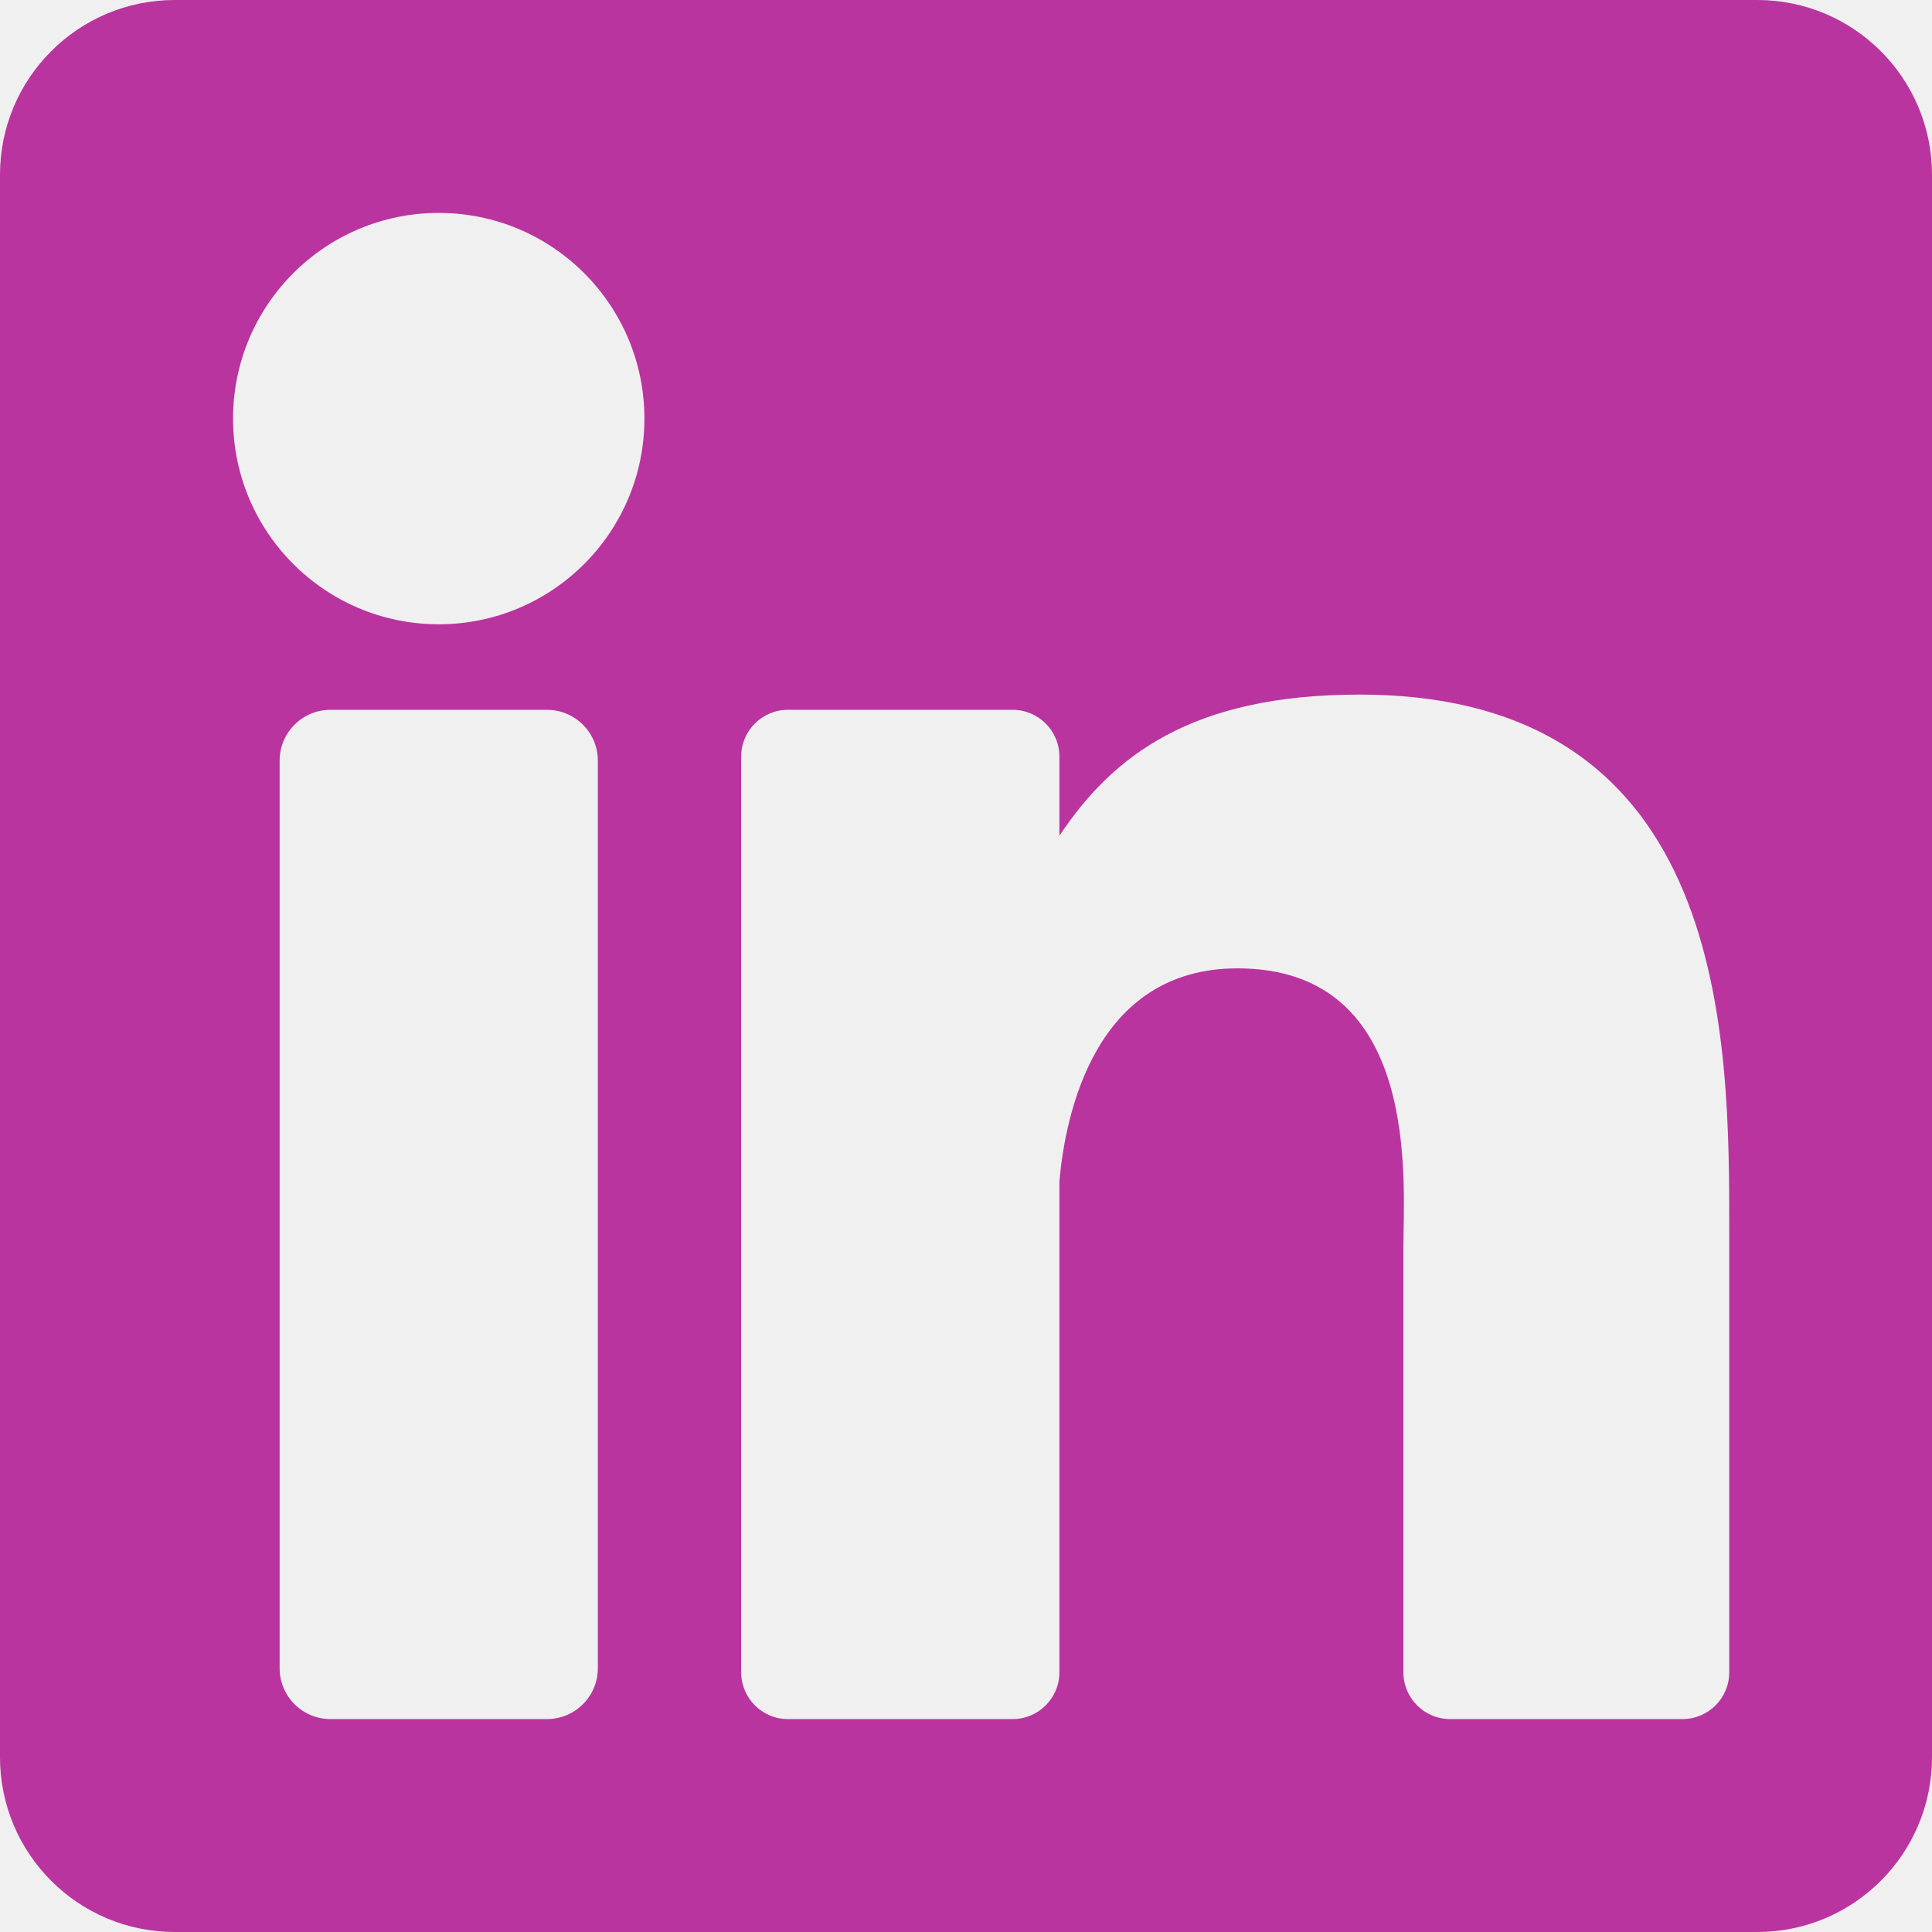
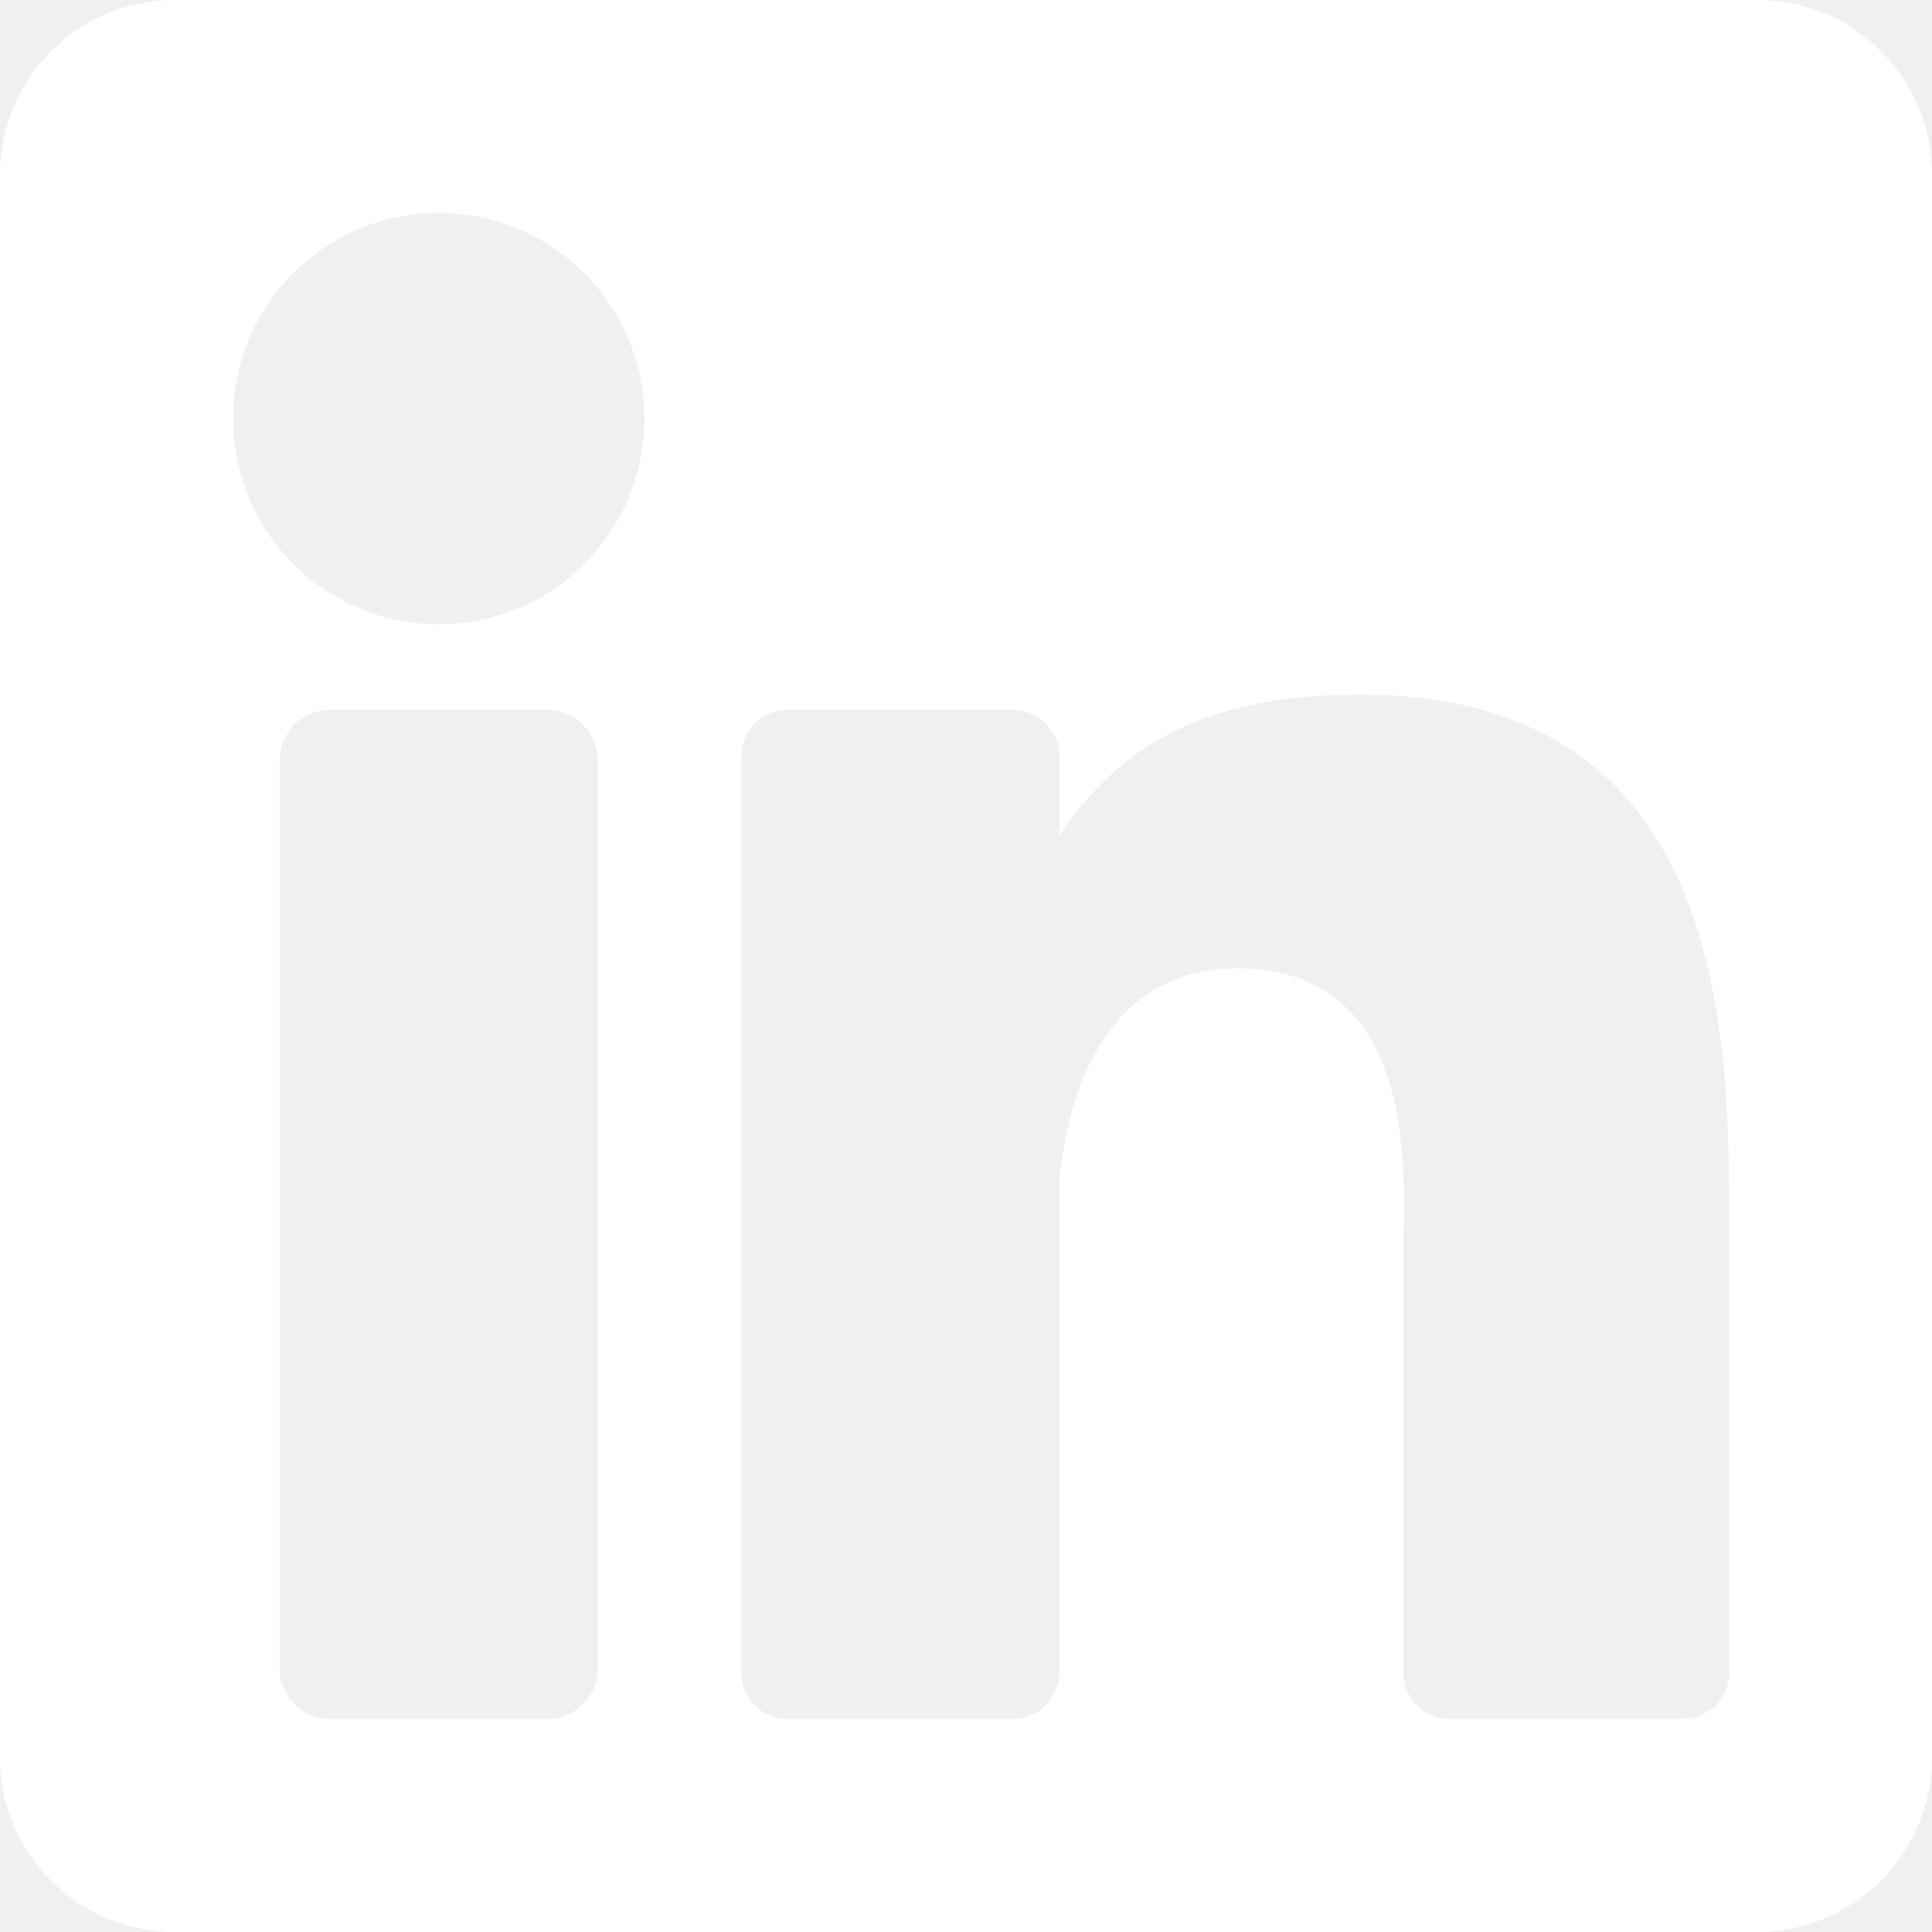
<svg xmlns="http://www.w3.org/2000/svg" version="1.1" id="Layer_1" x="0px" y="0px" viewBox="0 0 382 382" style="enable-background:new 0 0 382 382;" xml:space="preserve">
-   <path style="fill:#ba349f;" d="M347.445,0H34.555C15.471,0,0,15.471,0,34.555v312.889C0,366.529,15.471,382,34.555,382h312.889  C366.529,382,382,366.529,382,347.444V34.555C382,15.471,366.529,0,347.445,0z M118.207,329.844c0,5.554-4.502,10.056-10.056,10.056  H65.345c-5.554,0-10.056-4.502-10.056-10.056V150.403c0-5.554,4.502-10.056,10.056-10.056h42.806  c5.554,0,10.056,4.502,10.056,10.056V329.844z M86.748,123.432c-22.459,0-40.666-18.207-40.666-40.666S64.289,42.1,86.748,42.1  s40.666,18.207,40.666,40.666S109.208,123.432,86.748,123.432z M341.91,330.654c0,5.106-4.14,9.246-9.246,9.246H286.73  c-5.106,0-9.246-4.14-9.246-9.246v-84.168c0-12.556,3.683-55.021-32.813-55.021c-28.309,0-34.051,29.066-35.204,42.11v97.079  c0,5.106-4.139,9.246-9.246,9.246h-44.426c-5.106,0-9.246-4.14-9.246-9.246V149.593c0-5.106,4.14-9.246,9.246-9.246h44.426  c5.106,0,9.246,4.14,9.246,9.246v15.655c10.497-15.753,26.097-27.912,59.312-27.912c73.552,0,73.131,68.716,73.131,106.472  L341.91,330.654L341.91,330.654z" />
+   <path style="fill:#ffffff;" d="M347.445,0H34.555C15.471,0,0,15.471,0,34.555v312.889C0,366.529,15.471,382,34.555,382h312.889  C366.529,382,382,366.529,382,347.444V34.555C382,15.471,366.529,0,347.445,0z M118.207,329.844c0,5.554-4.502,10.056-10.056,10.056  H65.345c-5.554,0-10.056-4.502-10.056-10.056V150.403c0-5.554,4.502-10.056,10.056-10.056h42.806  c5.554,0,10.056,4.502,10.056,10.056V329.844z M86.748,123.432c-22.459,0-40.666-18.207-40.666-40.666S64.289,42.1,86.748,42.1  s40.666,18.207,40.666,40.666S109.208,123.432,86.748,123.432z M341.91,330.654c0,5.106-4.14,9.246-9.246,9.246H286.73  c-5.106,0-9.246-4.14-9.246-9.246v-84.168c0-12.556,3.683-55.021-32.813-55.021c-28.309,0-34.051,29.066-35.204,42.11v97.079  c0,5.106-4.139,9.246-9.246,9.246h-44.426c-5.106,0-9.246-4.14-9.246-9.246V149.593c0-5.106,4.14-9.246,9.246-9.246h44.426  c5.106,0,9.246,4.14,9.246,9.246v15.655c10.497-15.753,26.097-27.912,59.312-27.912c73.552,0,73.131,68.716,73.131,106.472  L341.91,330.654L341.91,330.654z" />
  <g>
</g>
  <g>
</g>
  <g>
</g>
  <g>
</g>
  <g>
</g>
  <g>
</g>
  <g>
</g>
  <g>
</g>
  <g>
</g>
  <g>
</g>
  <g>
</g>
  <g>
</g>
  <g>
</g>
  <g>
</g>
  <g>
</g>
</svg>
